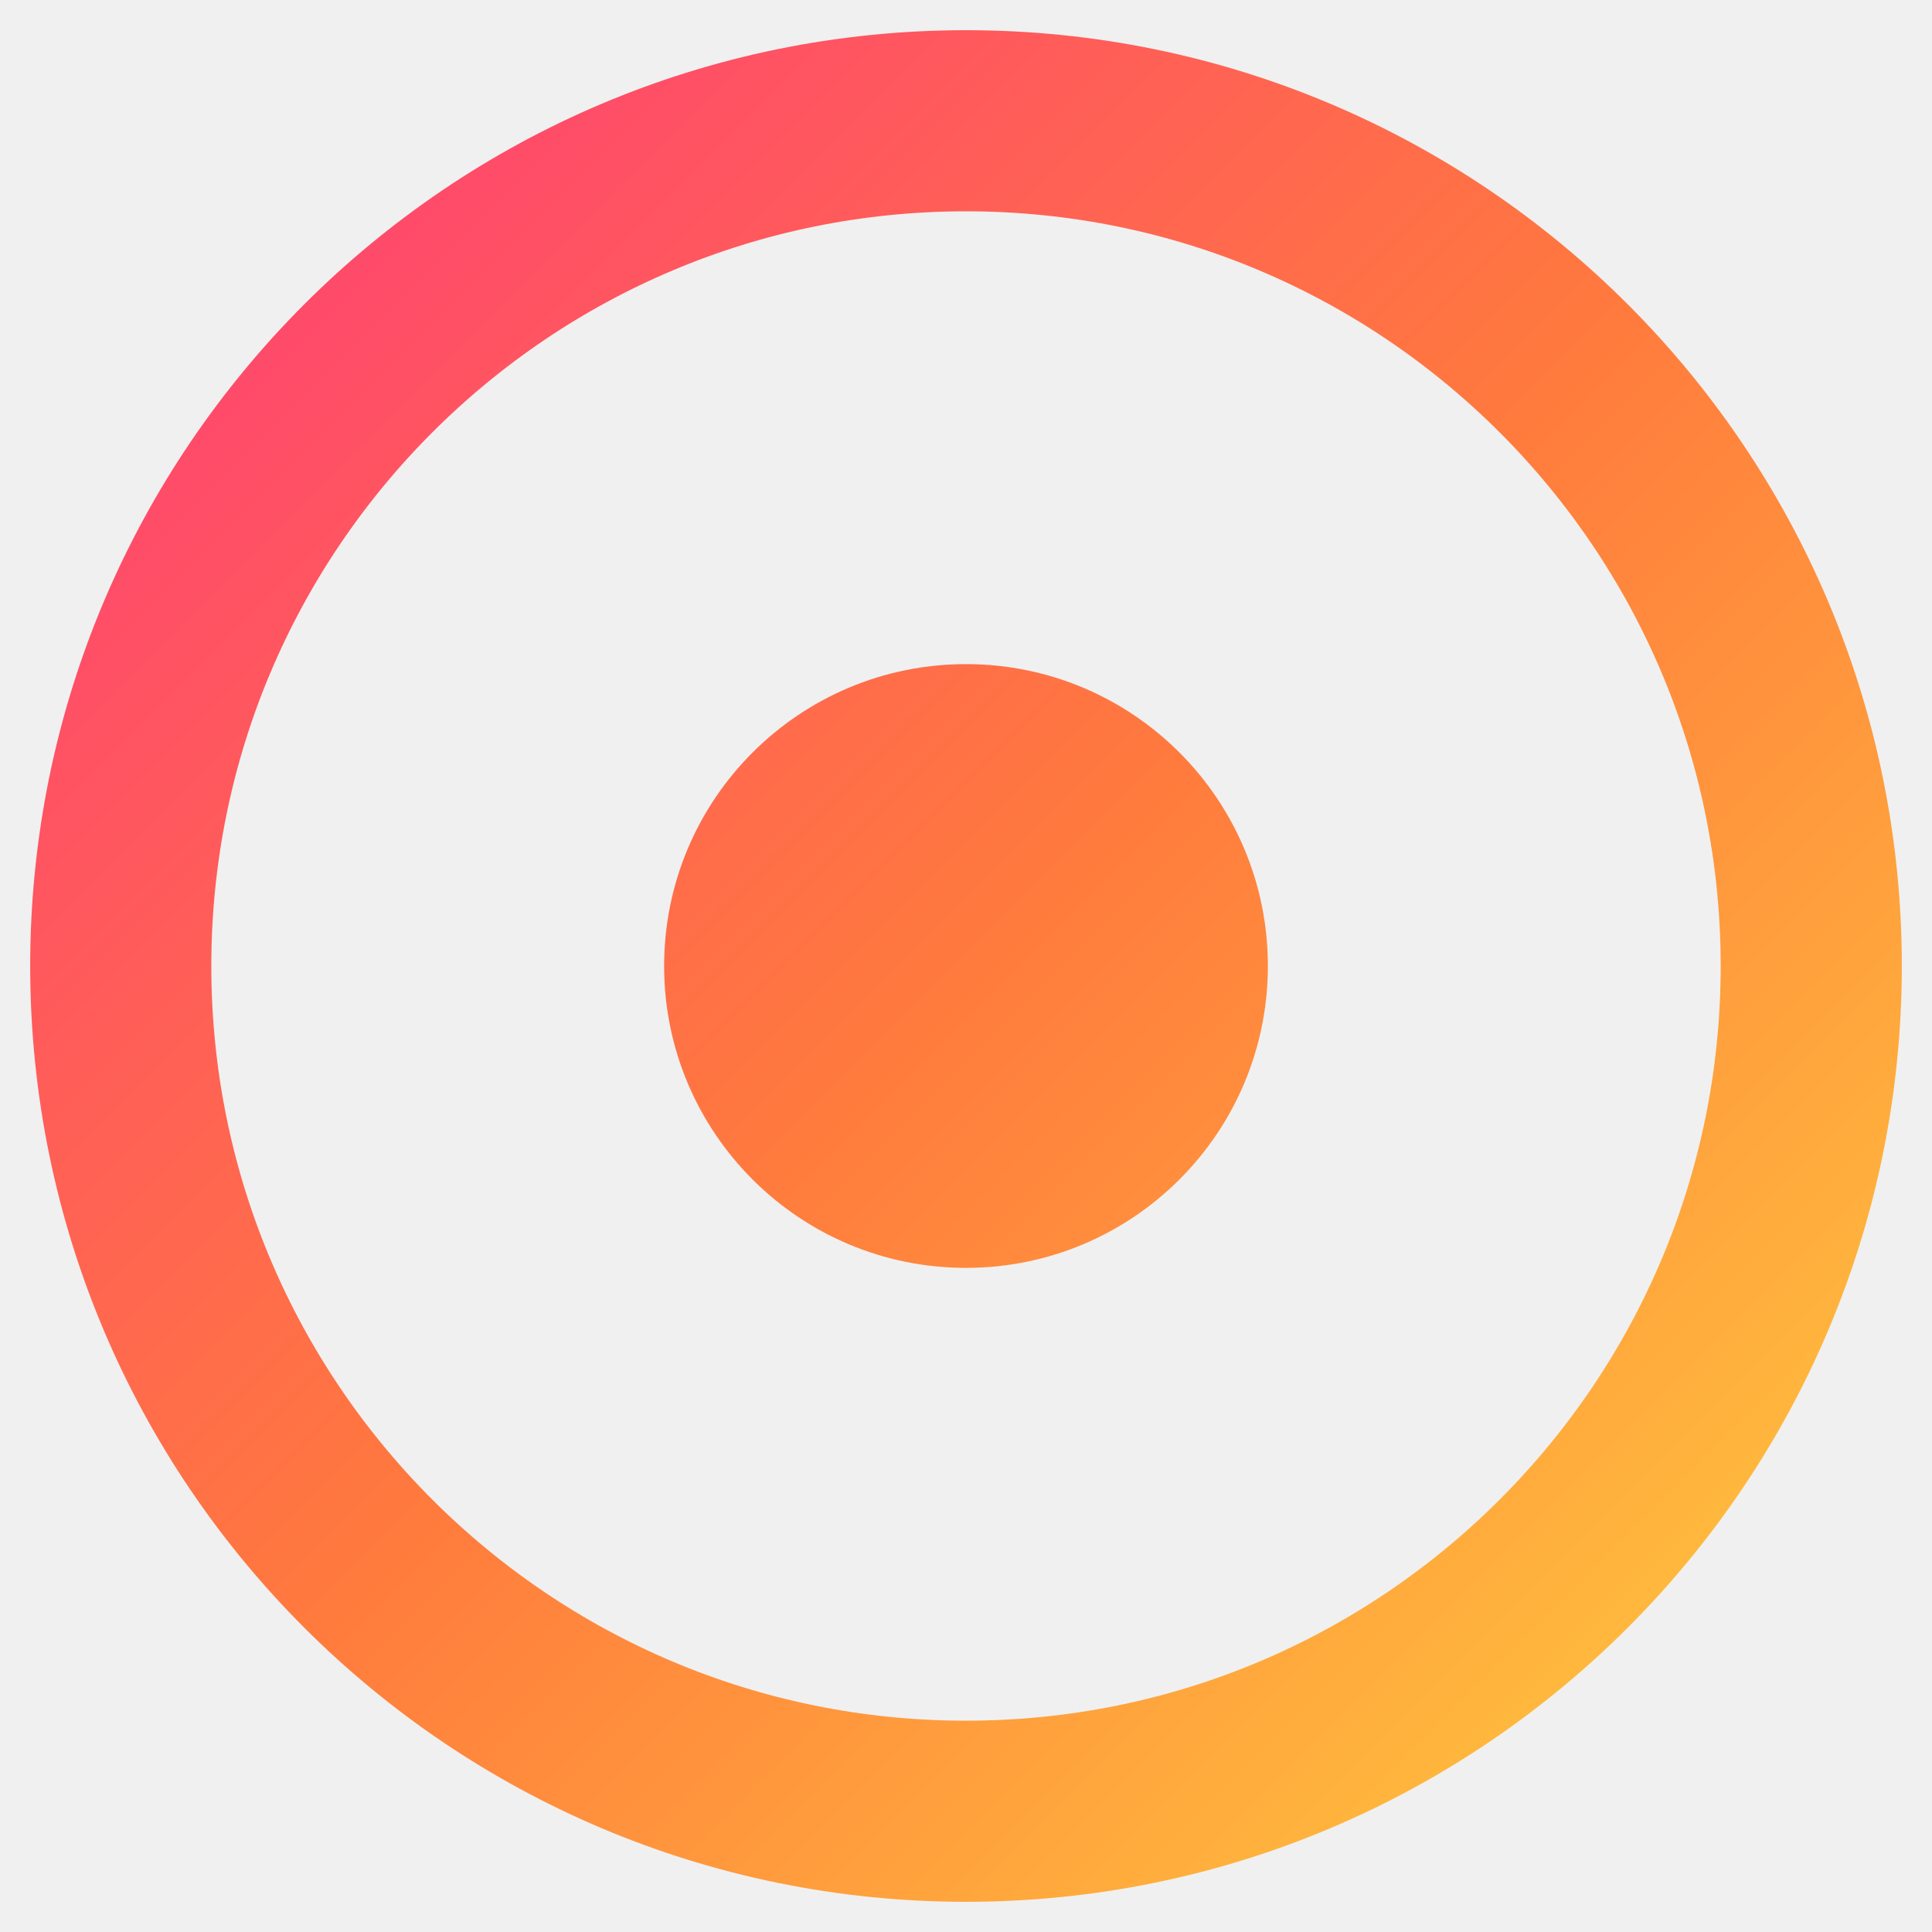
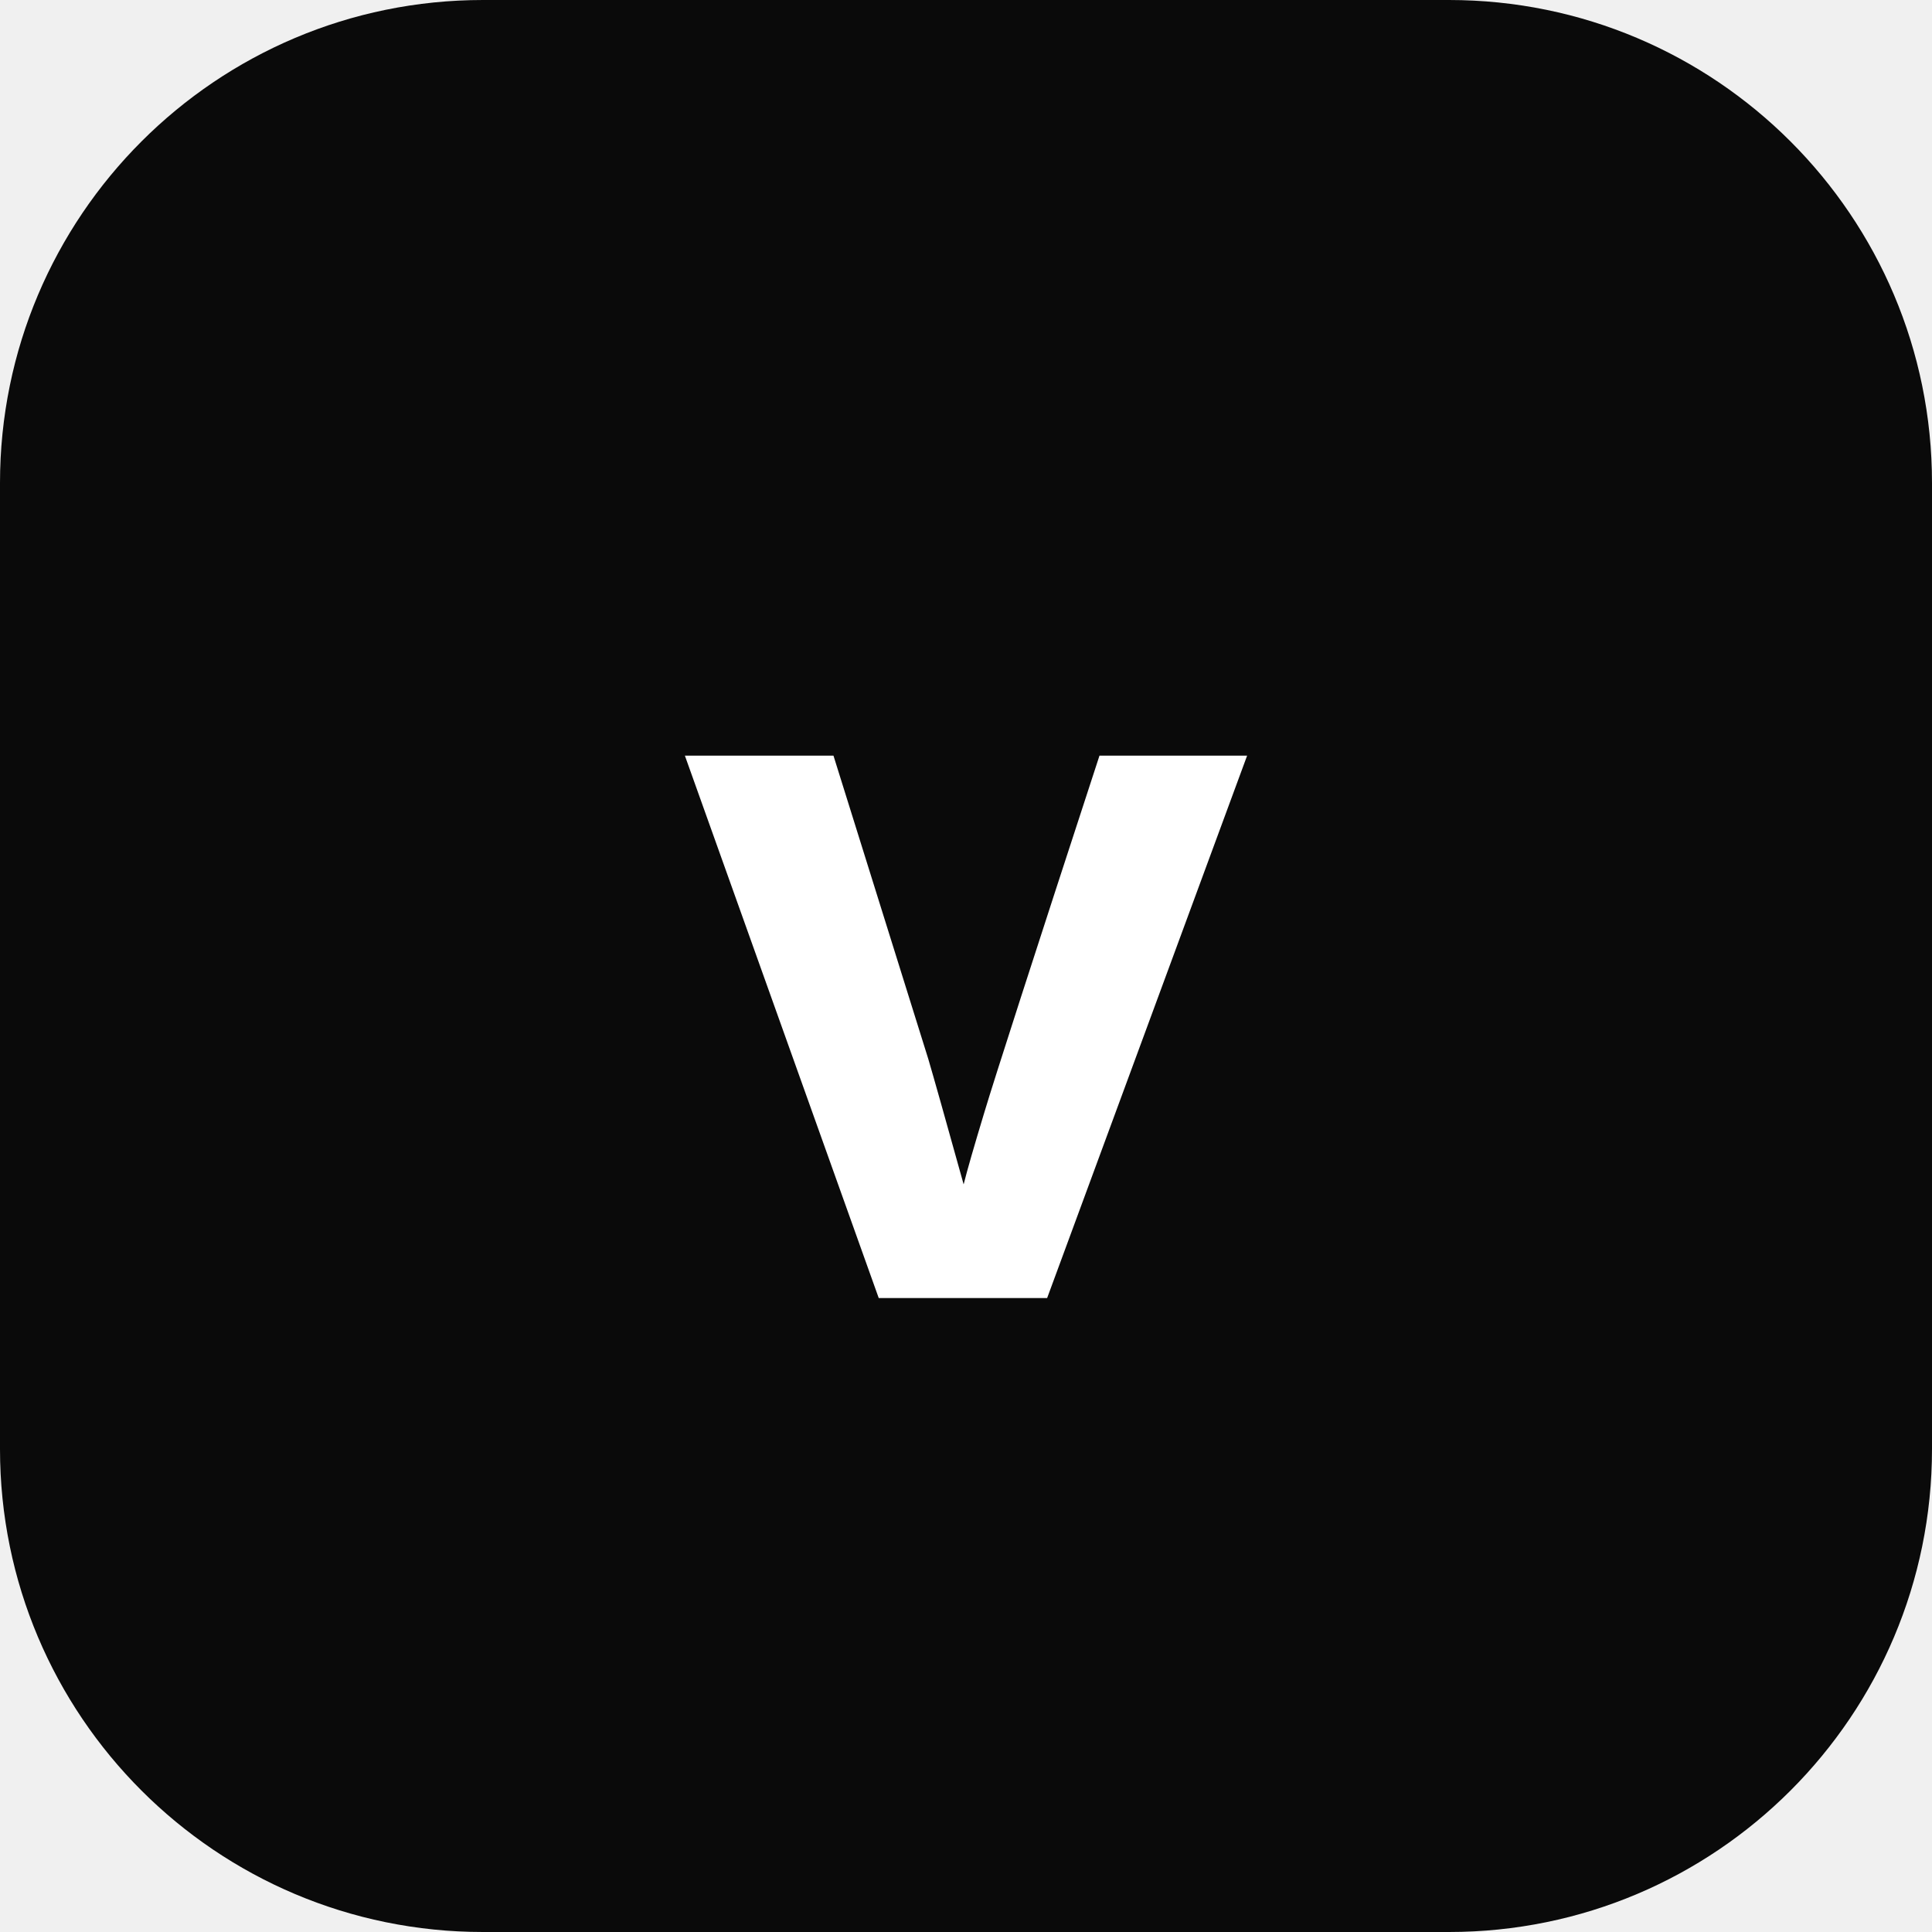
- <svg xmlns="http://www.w3.org/2000/svg" viewBox="0 0 64 64" fill="none">
-   <defs>
-     <linearGradient id="g" x1="4" y1="4" x2="60" y2="60" gradientUnits="userSpaceOnUse">
-       <stop offset="0" stop-color="#FF3D77" />
-       <stop offset="0.5" stop-color="#FF7A3D" />
-       <stop offset="1" stop-color="#FFC93D" />
-     </linearGradient>
-   </defs>
-   <circle cx="32" cy="32" r="28" stroke="url(#g)" stroke-width="6" />
-   <circle cx="32" cy="32" r="10" fill="url(#g)" />
+ <svg xmlns="http://www.w3.org/2000/svg" viewBox="0 0 64 64">
+   <rect width="64" height="64" rx="16" fill="#0A0A0A" />
+   <text x="32" y="43" text-anchor="middle" font-family="Poppins, Arial, sans-serif" font-weight="700" font-size="34" fill="#FFFFFF">v</text>
</svg>
